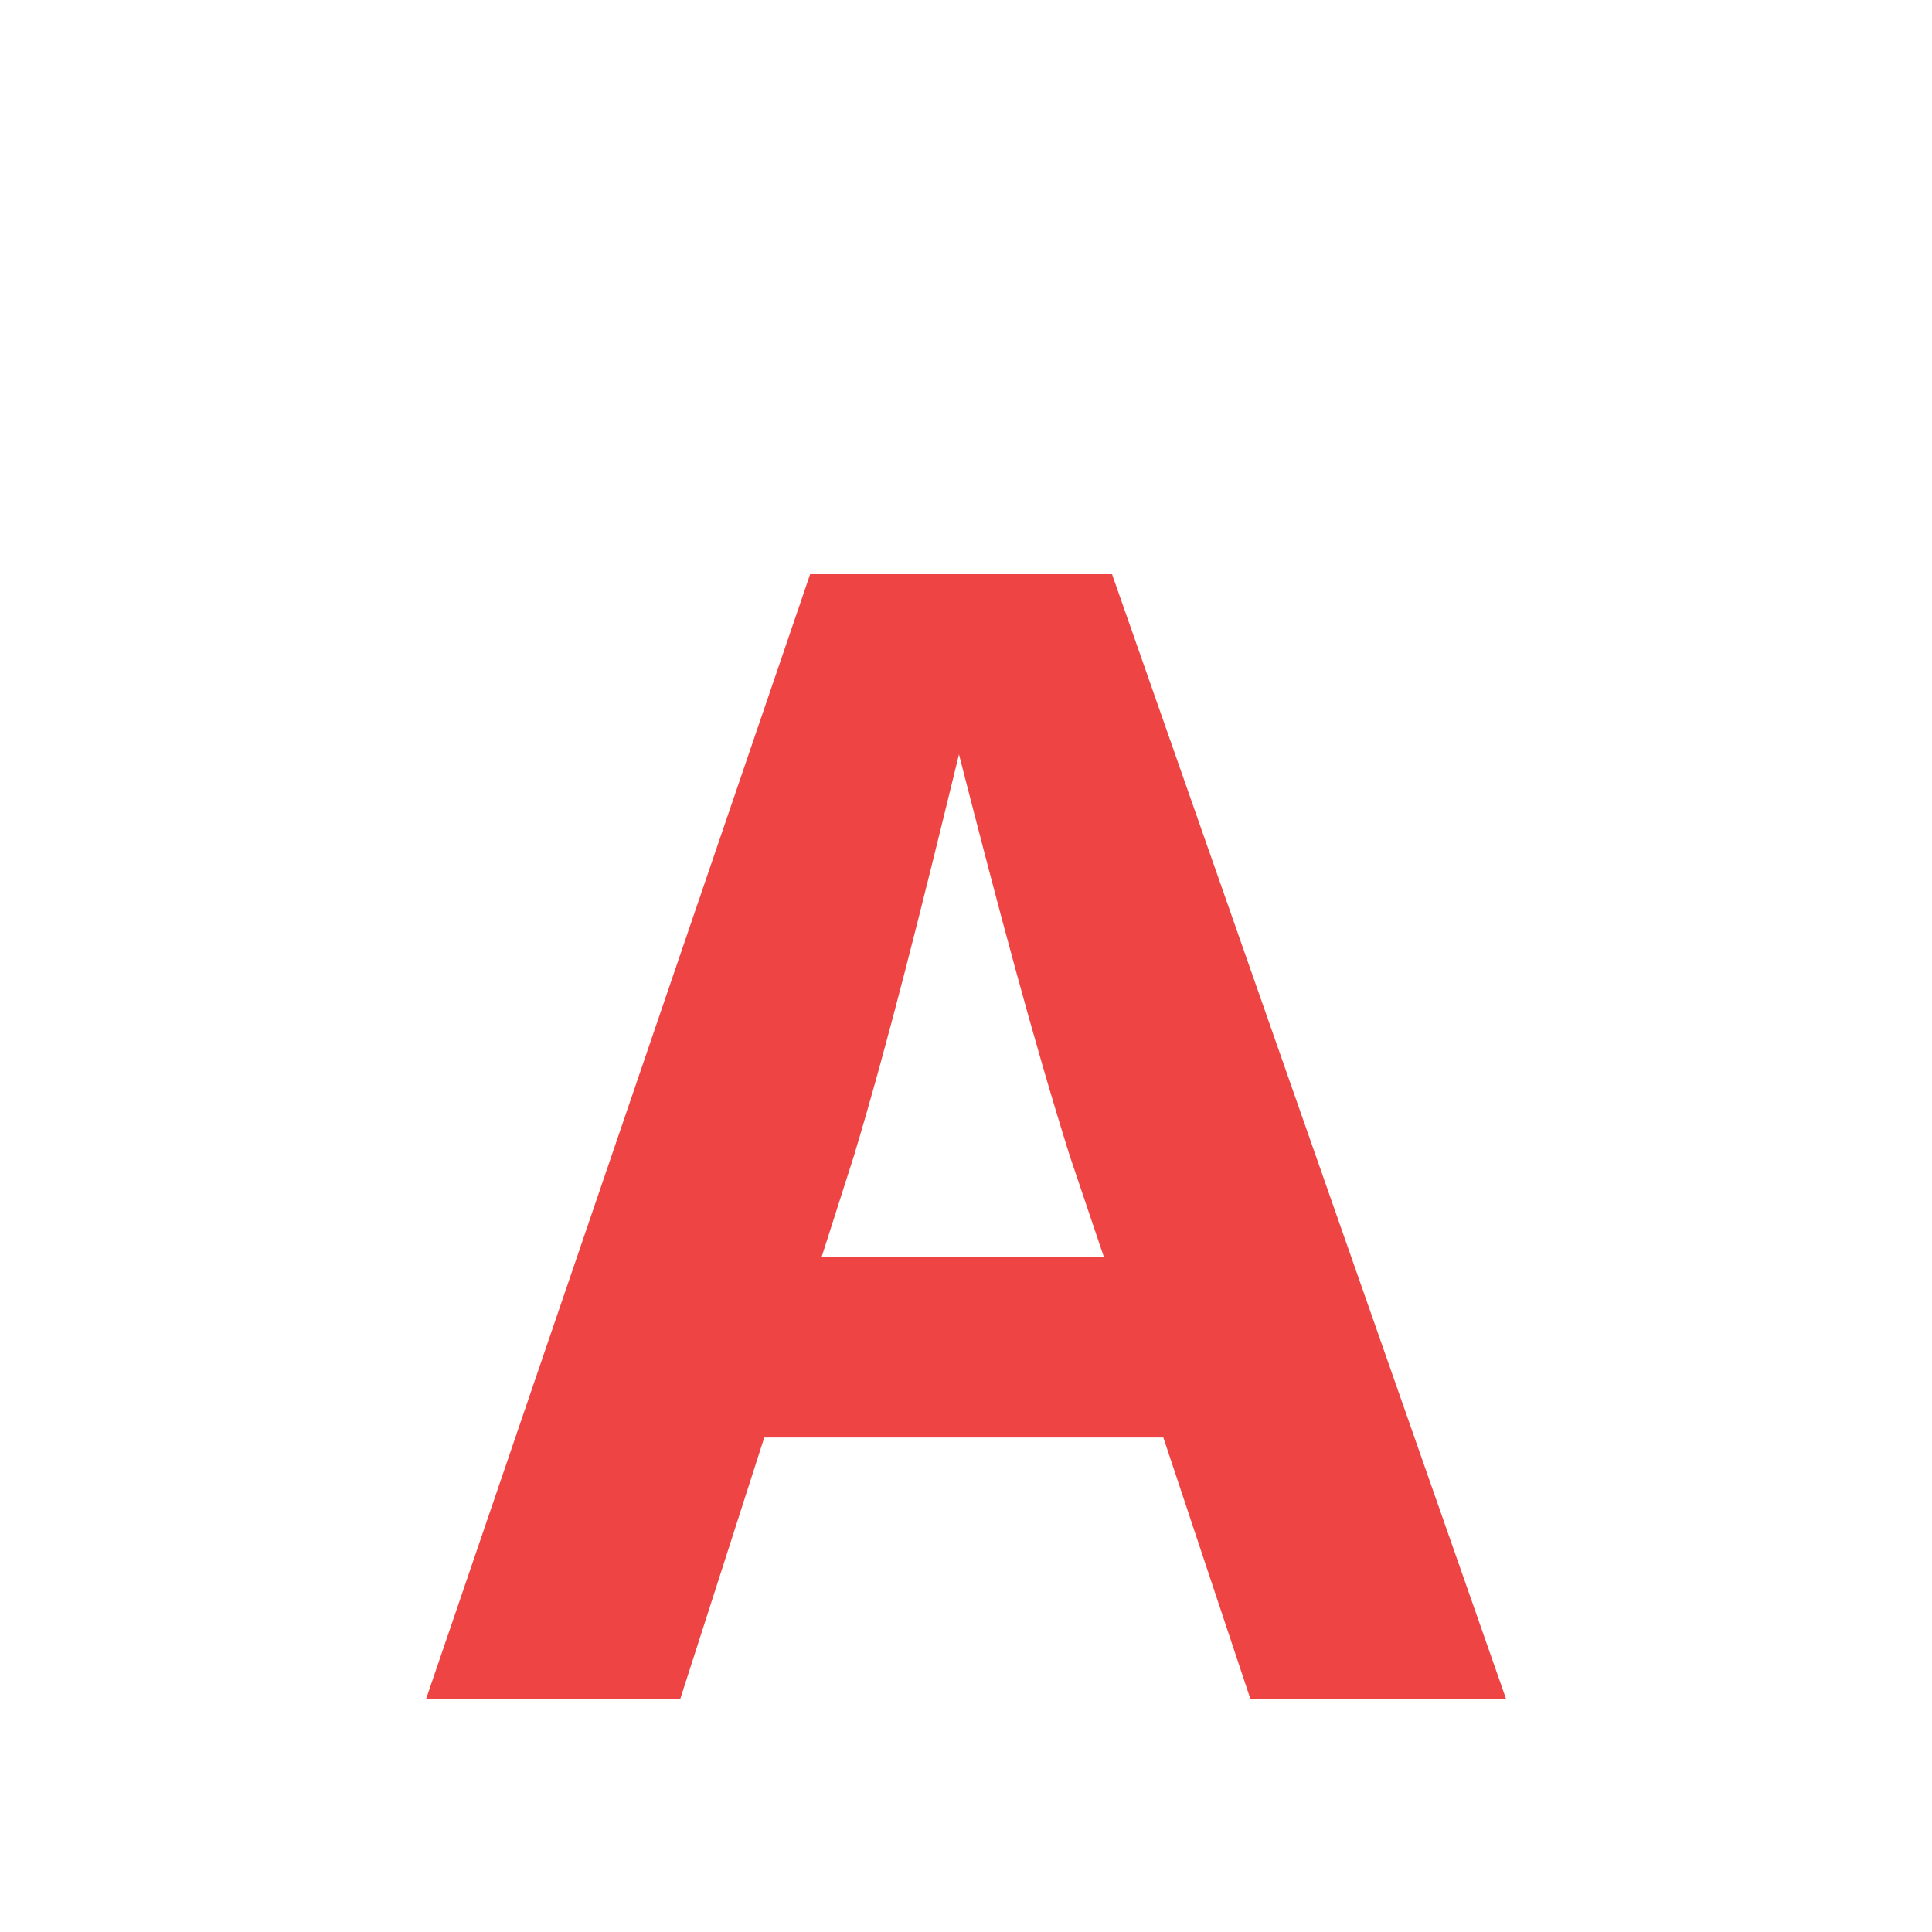
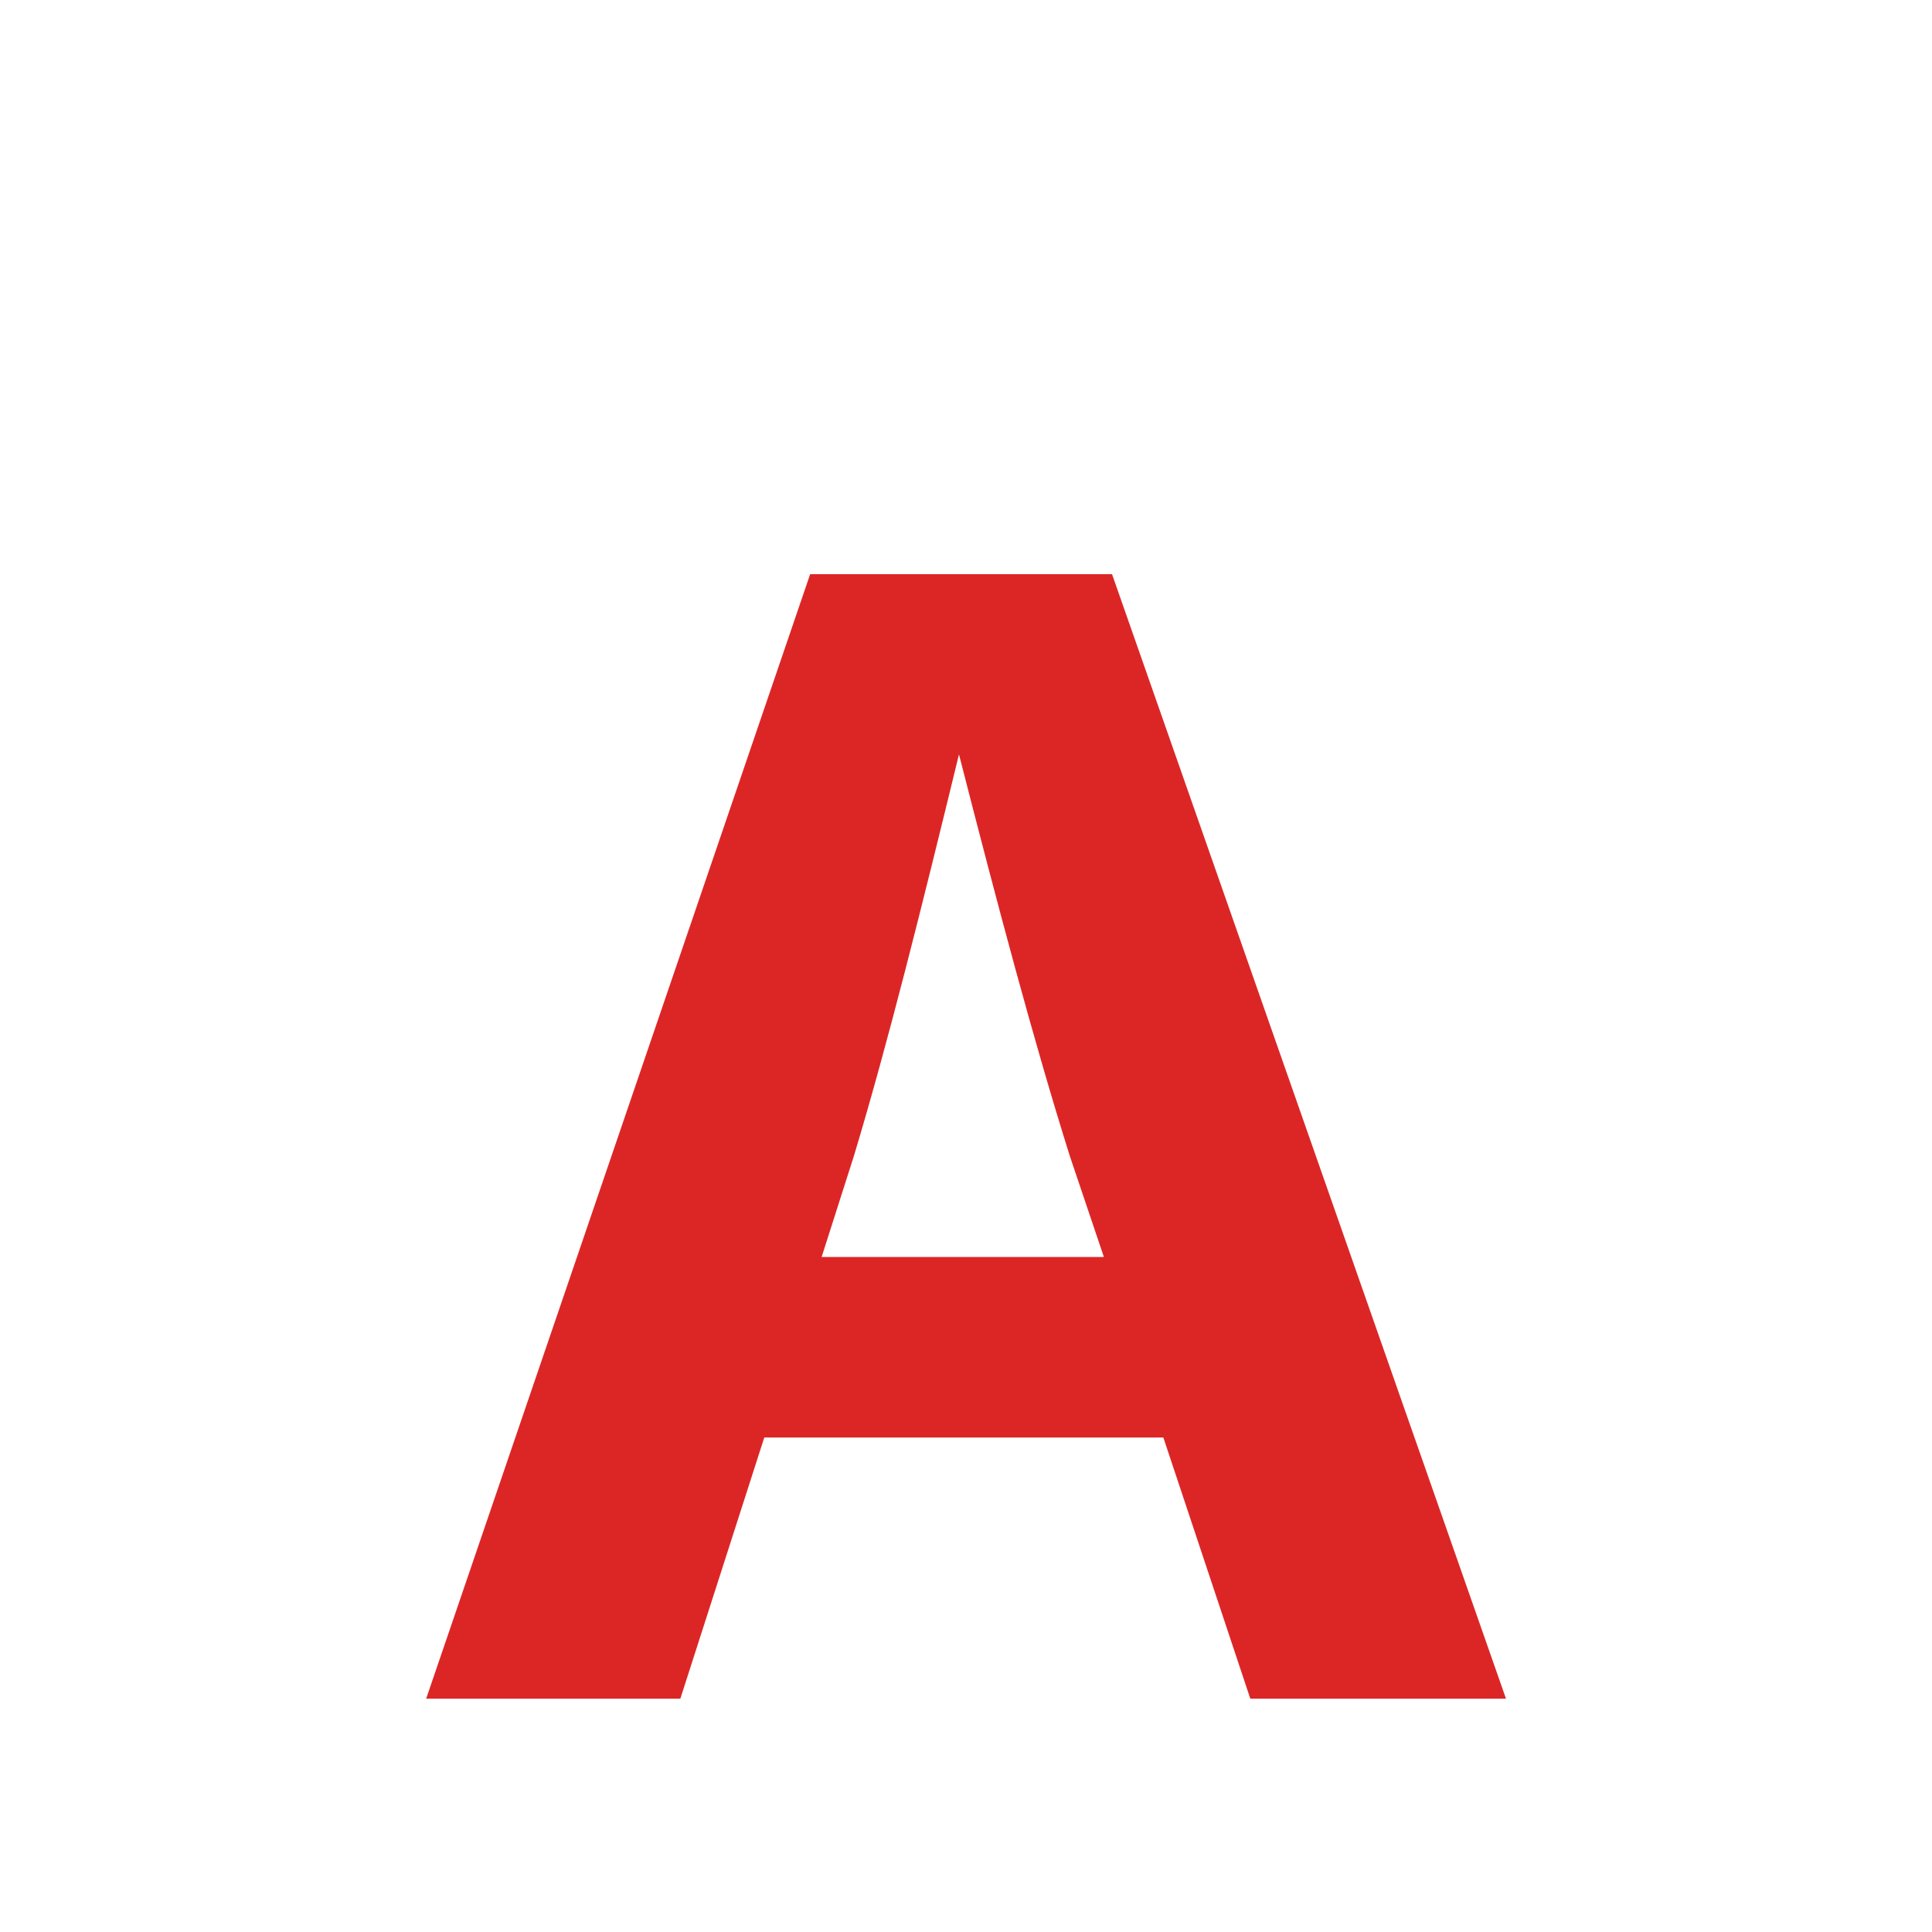
<svg xmlns="http://www.w3.org/2000/svg" viewBox="0 0 100 100">
  <defs>
    <style>
      .letter {
-         fill: #ef4444;
+         fill: #dc2626;
        font-family: -apple-system, BlinkMacSystemFont, "Segoe UI", sans-serif;
        font-size: 80px;
        font-weight: 700;
        dominant-baseline: middle;
        text-anchor: middle;
      }
    </style>
  </defs>
  <text x="50" y="58" class="letter">A</text>
</svg>
